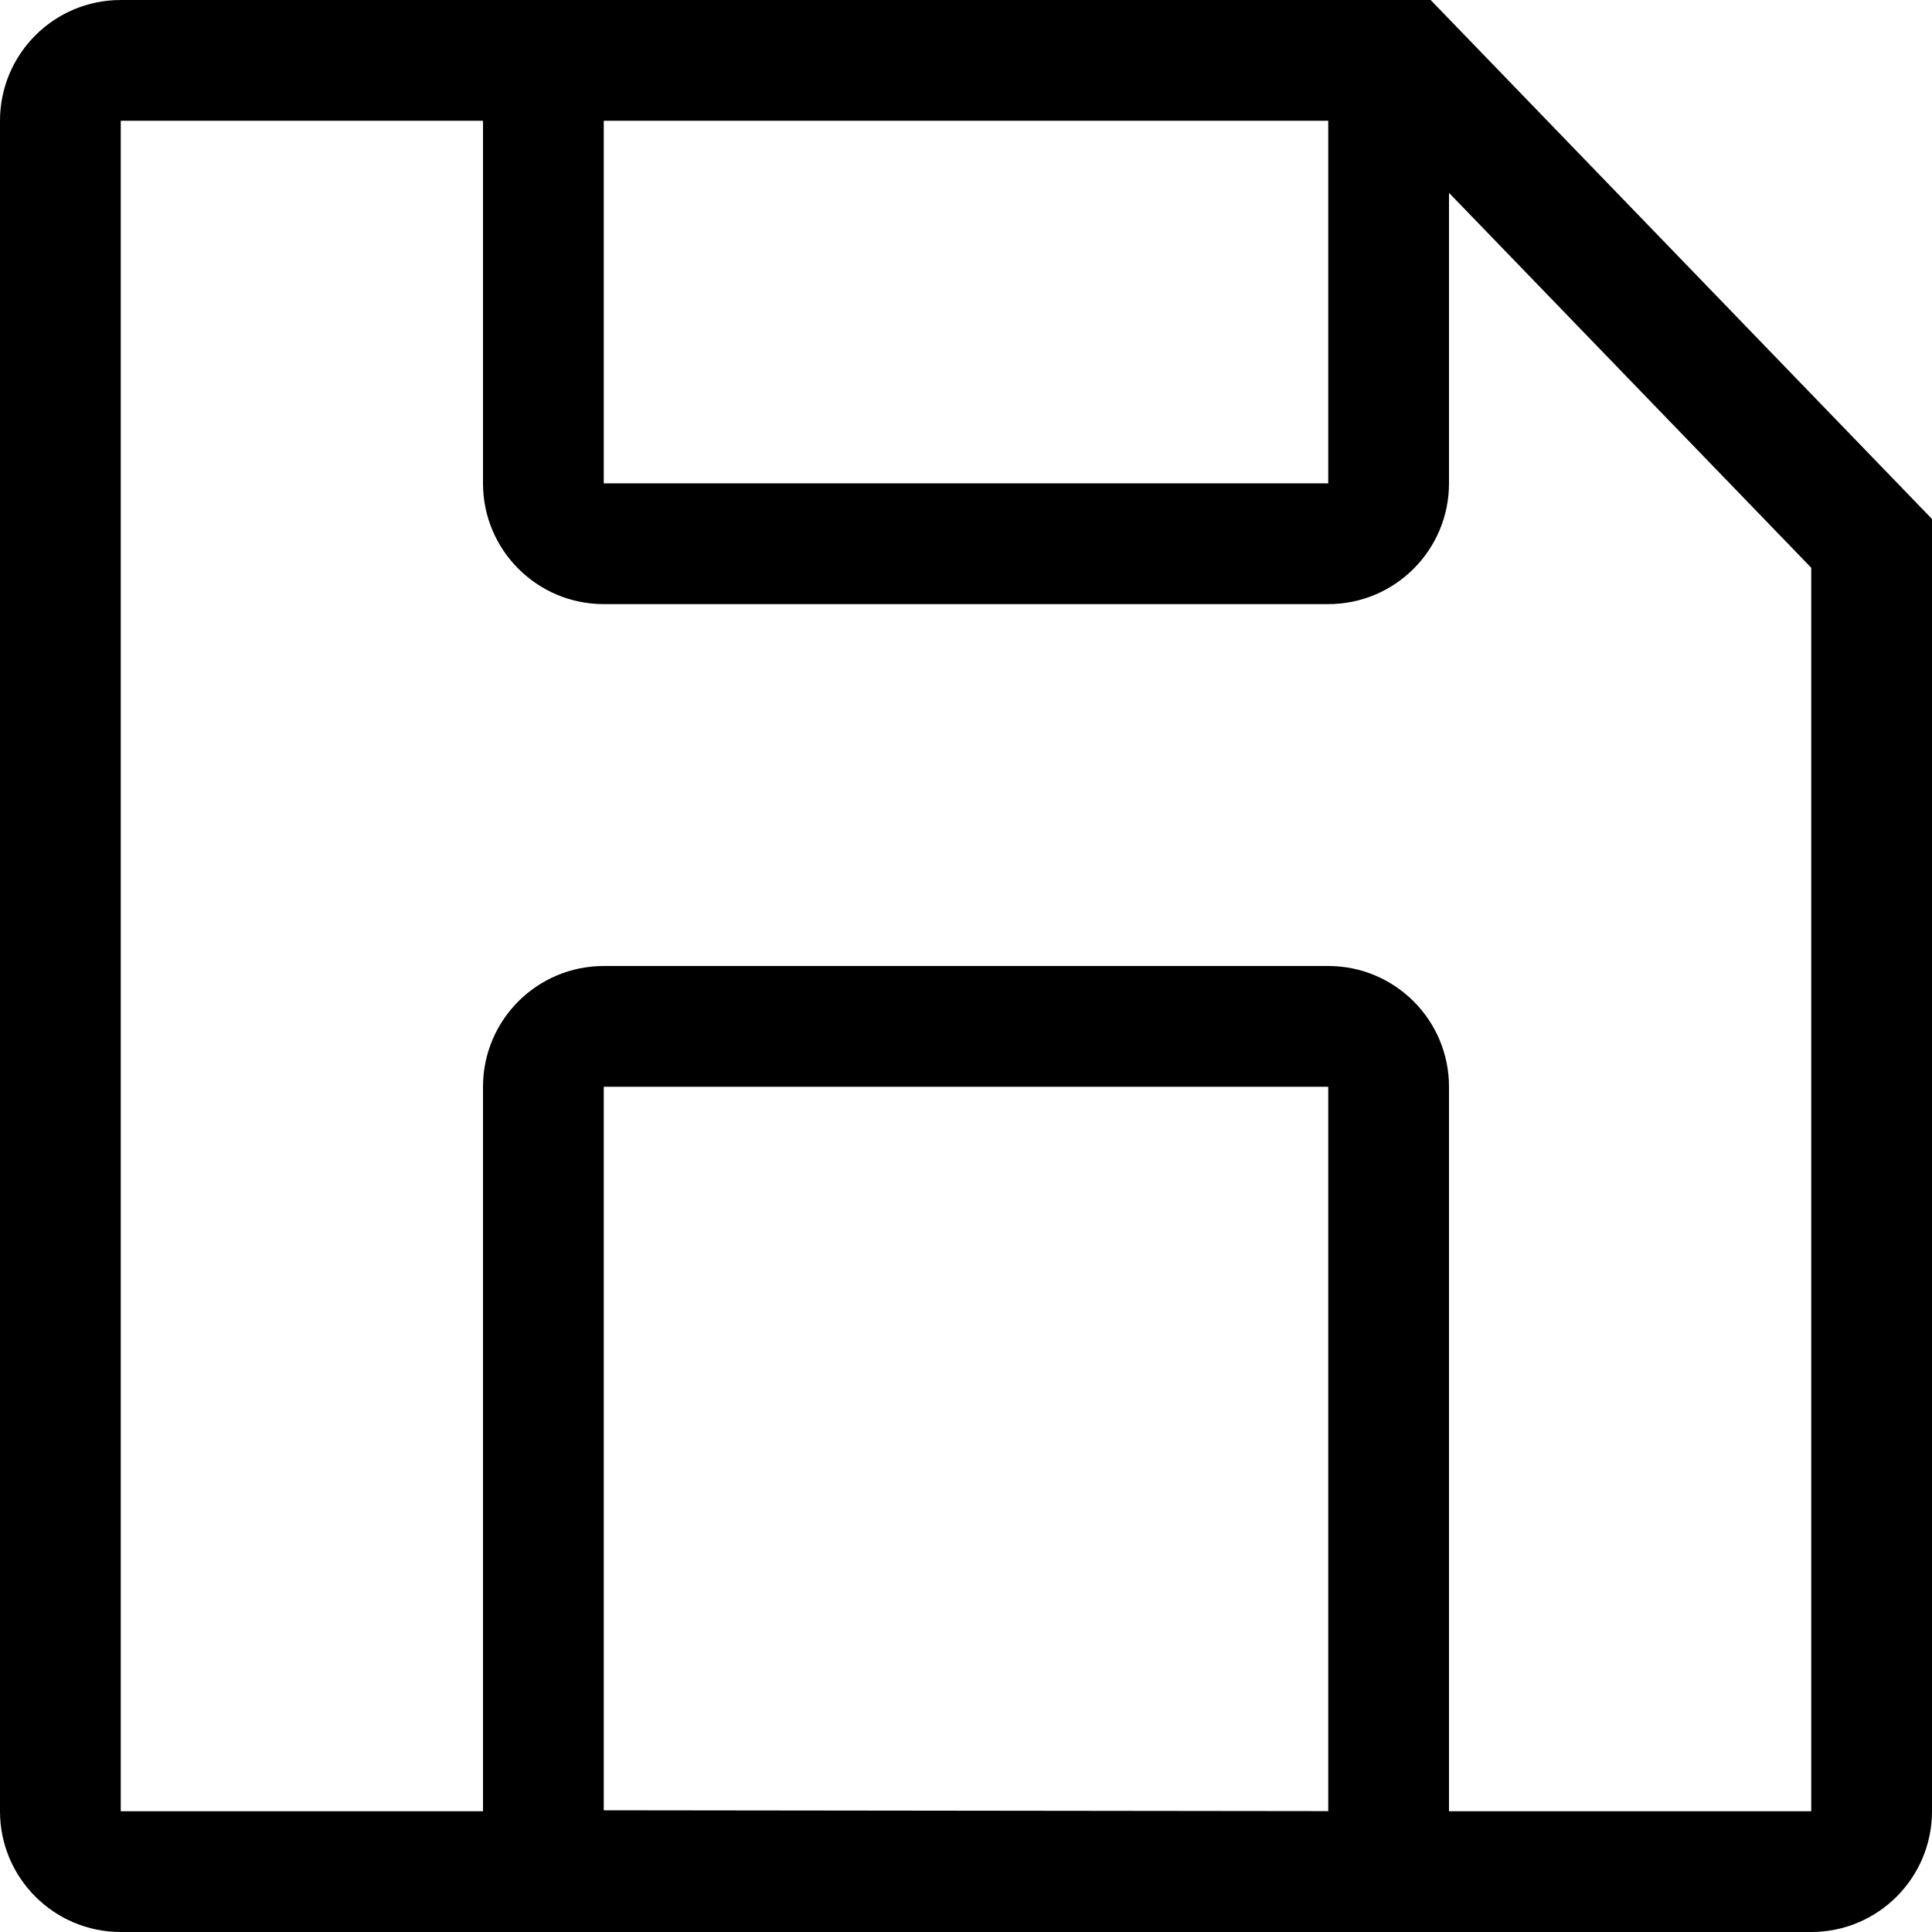
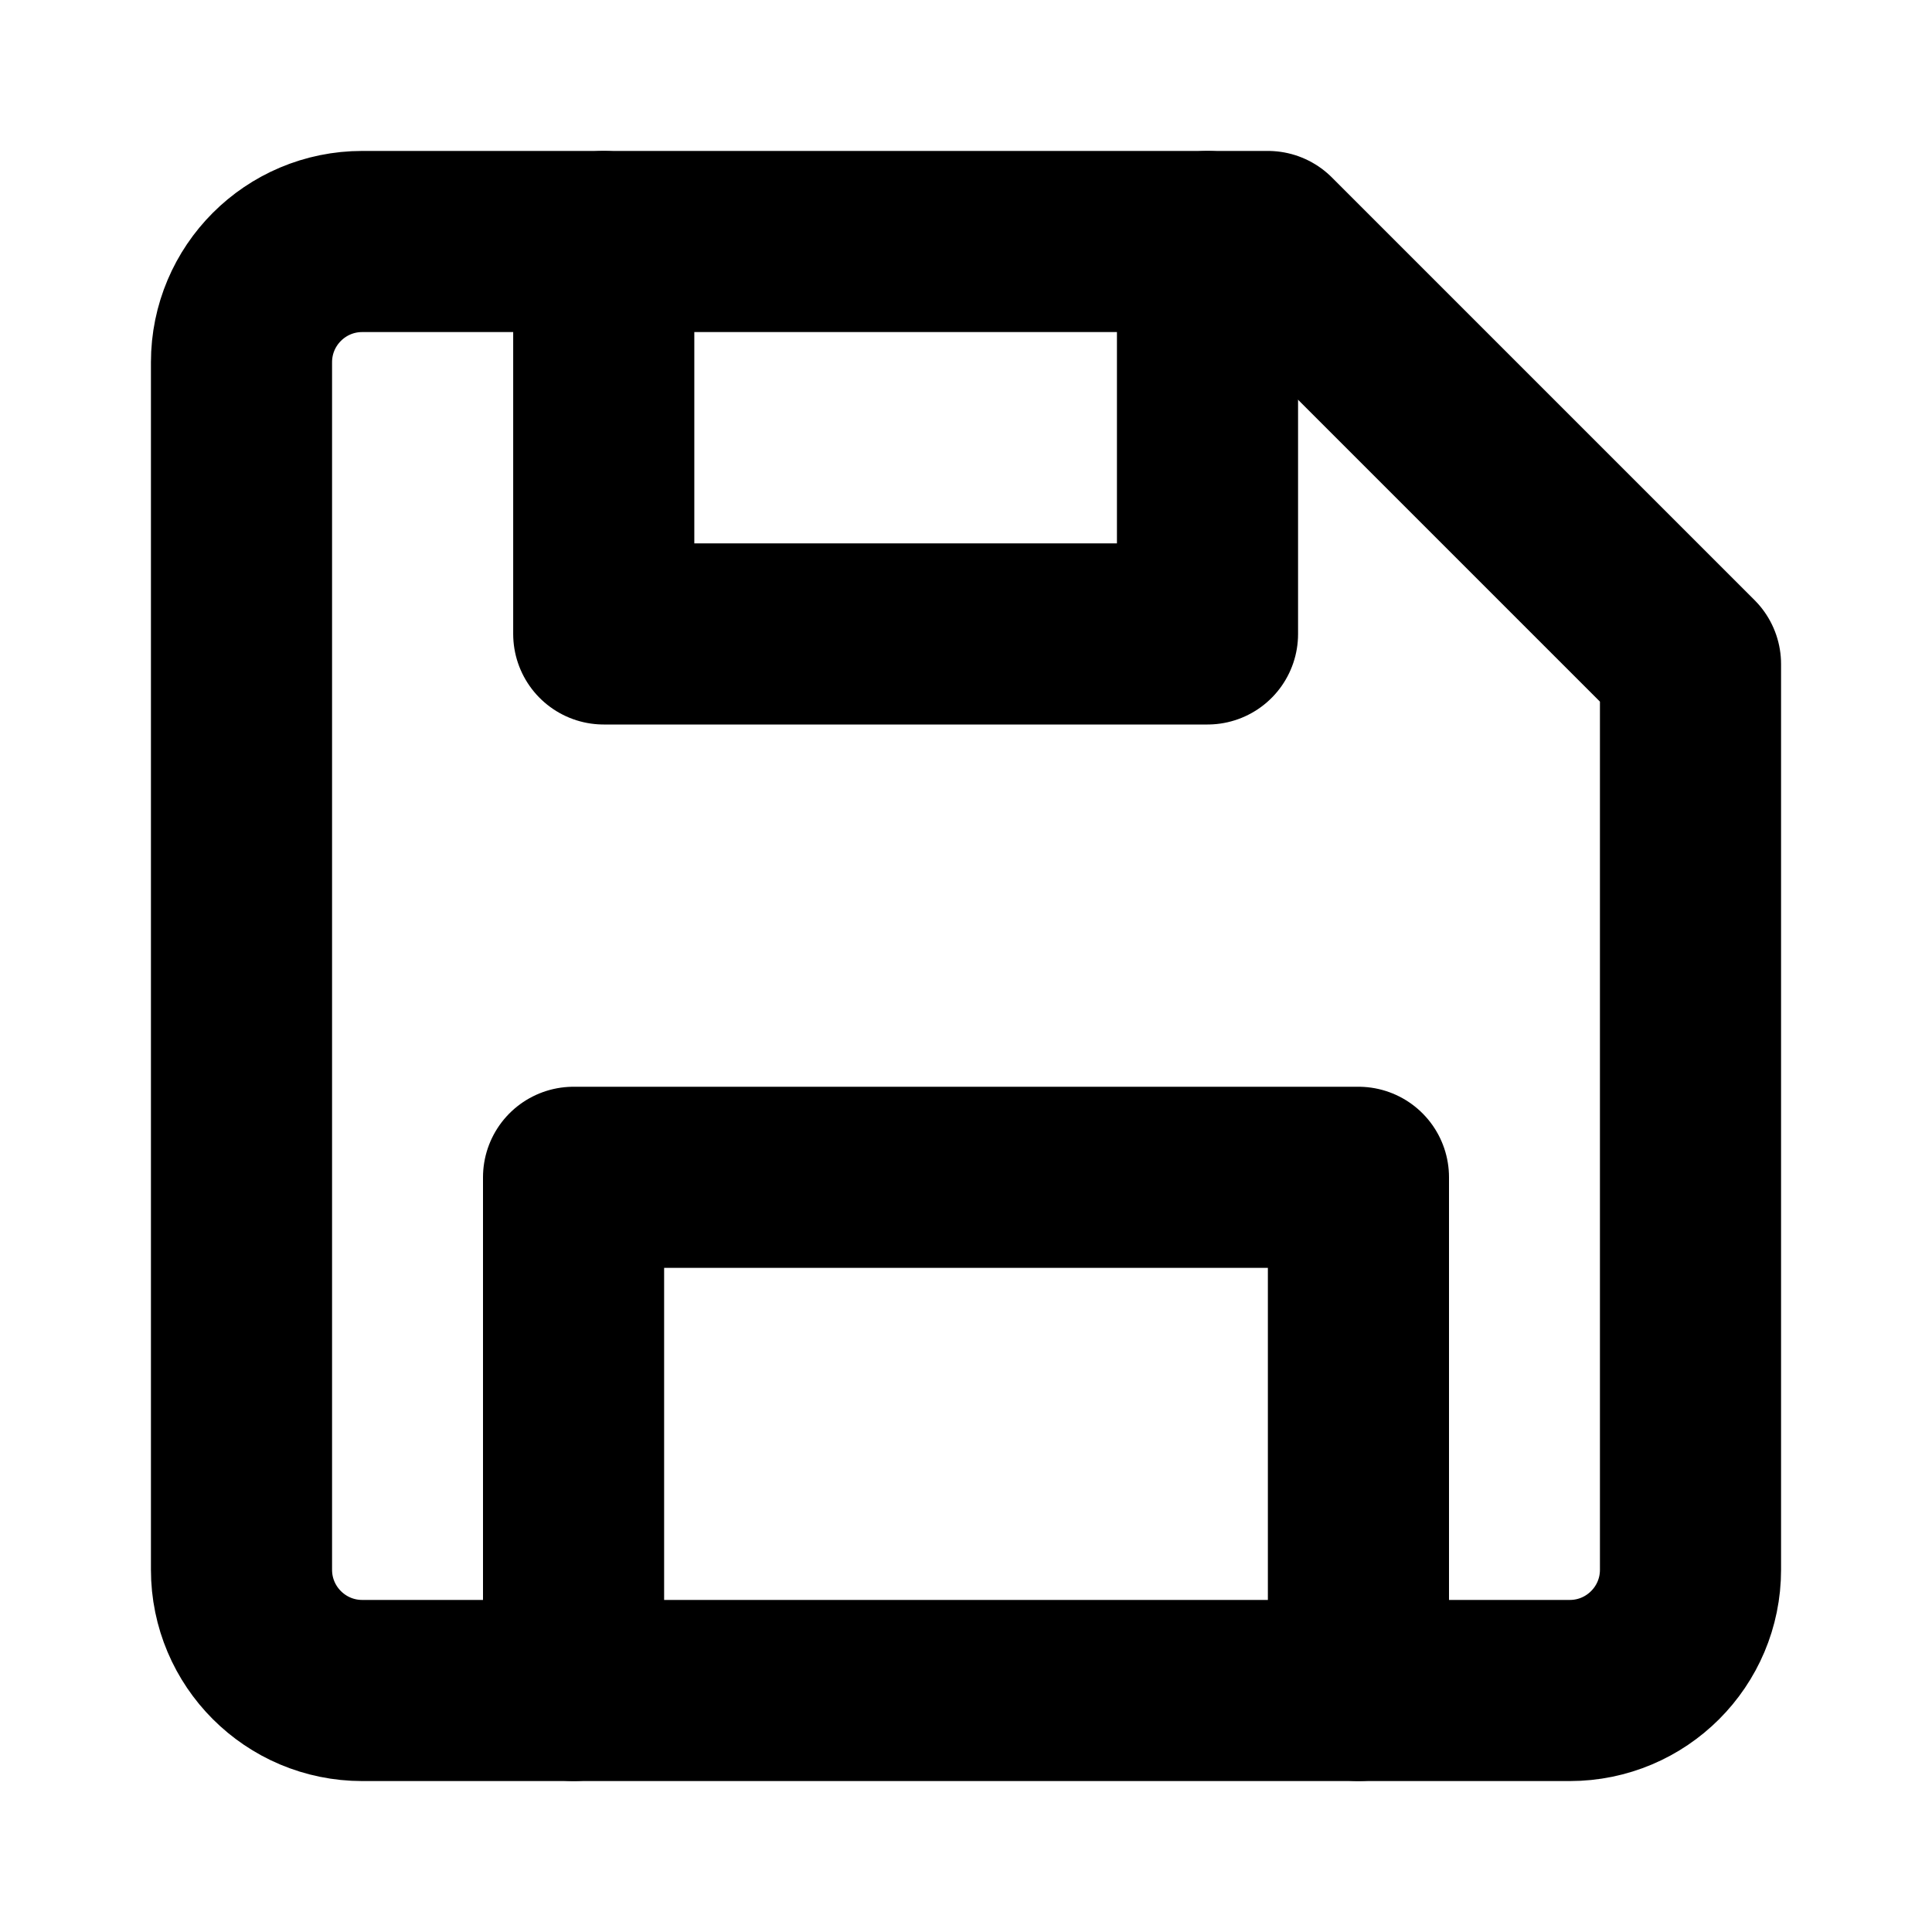
- <svg xmlns="http://www.w3.org/2000/svg" viewBox="0 0 16 16" fill="currentColor" aria-hidden="true">
-   <path d="M12 1.597V4.003A1 1 0 0 1 11 5.003H5a1 1 0 0 1-1-1V1H1v14h3V9a1 1 0 0 1 1-1h6a1 1 0 0 1 1 1v6h3V4.702L12 1.597zM1 0h10.848L16 4.298V15a1 1 0 0 1-1 1H1a1 1 0 0 1-1-1V1a1 1 0 0 1 1-1zm10 9H5v5.992l6 .007V9zM5 1v3.003h6V1H5z" />
+ <svg xmlns="http://www.w3.org/2000/svg" viewBox="0 0 16 16" fill="none" stroke="currentColor" stroke-width="1.5" stroke-linecap="round" stroke-linejoin="round" aria-hidden="true">
+   <path d="M3 2h7.5L14 5.5V13a1 1 0 0 1-1 1H3a1 1 0 0 1-1-1V3a1 1 0 0 1 1-1z" />
+   <path d="M5 2v3.25h5V2M4.75 14V9.75h6.5V14" />
</svg>
